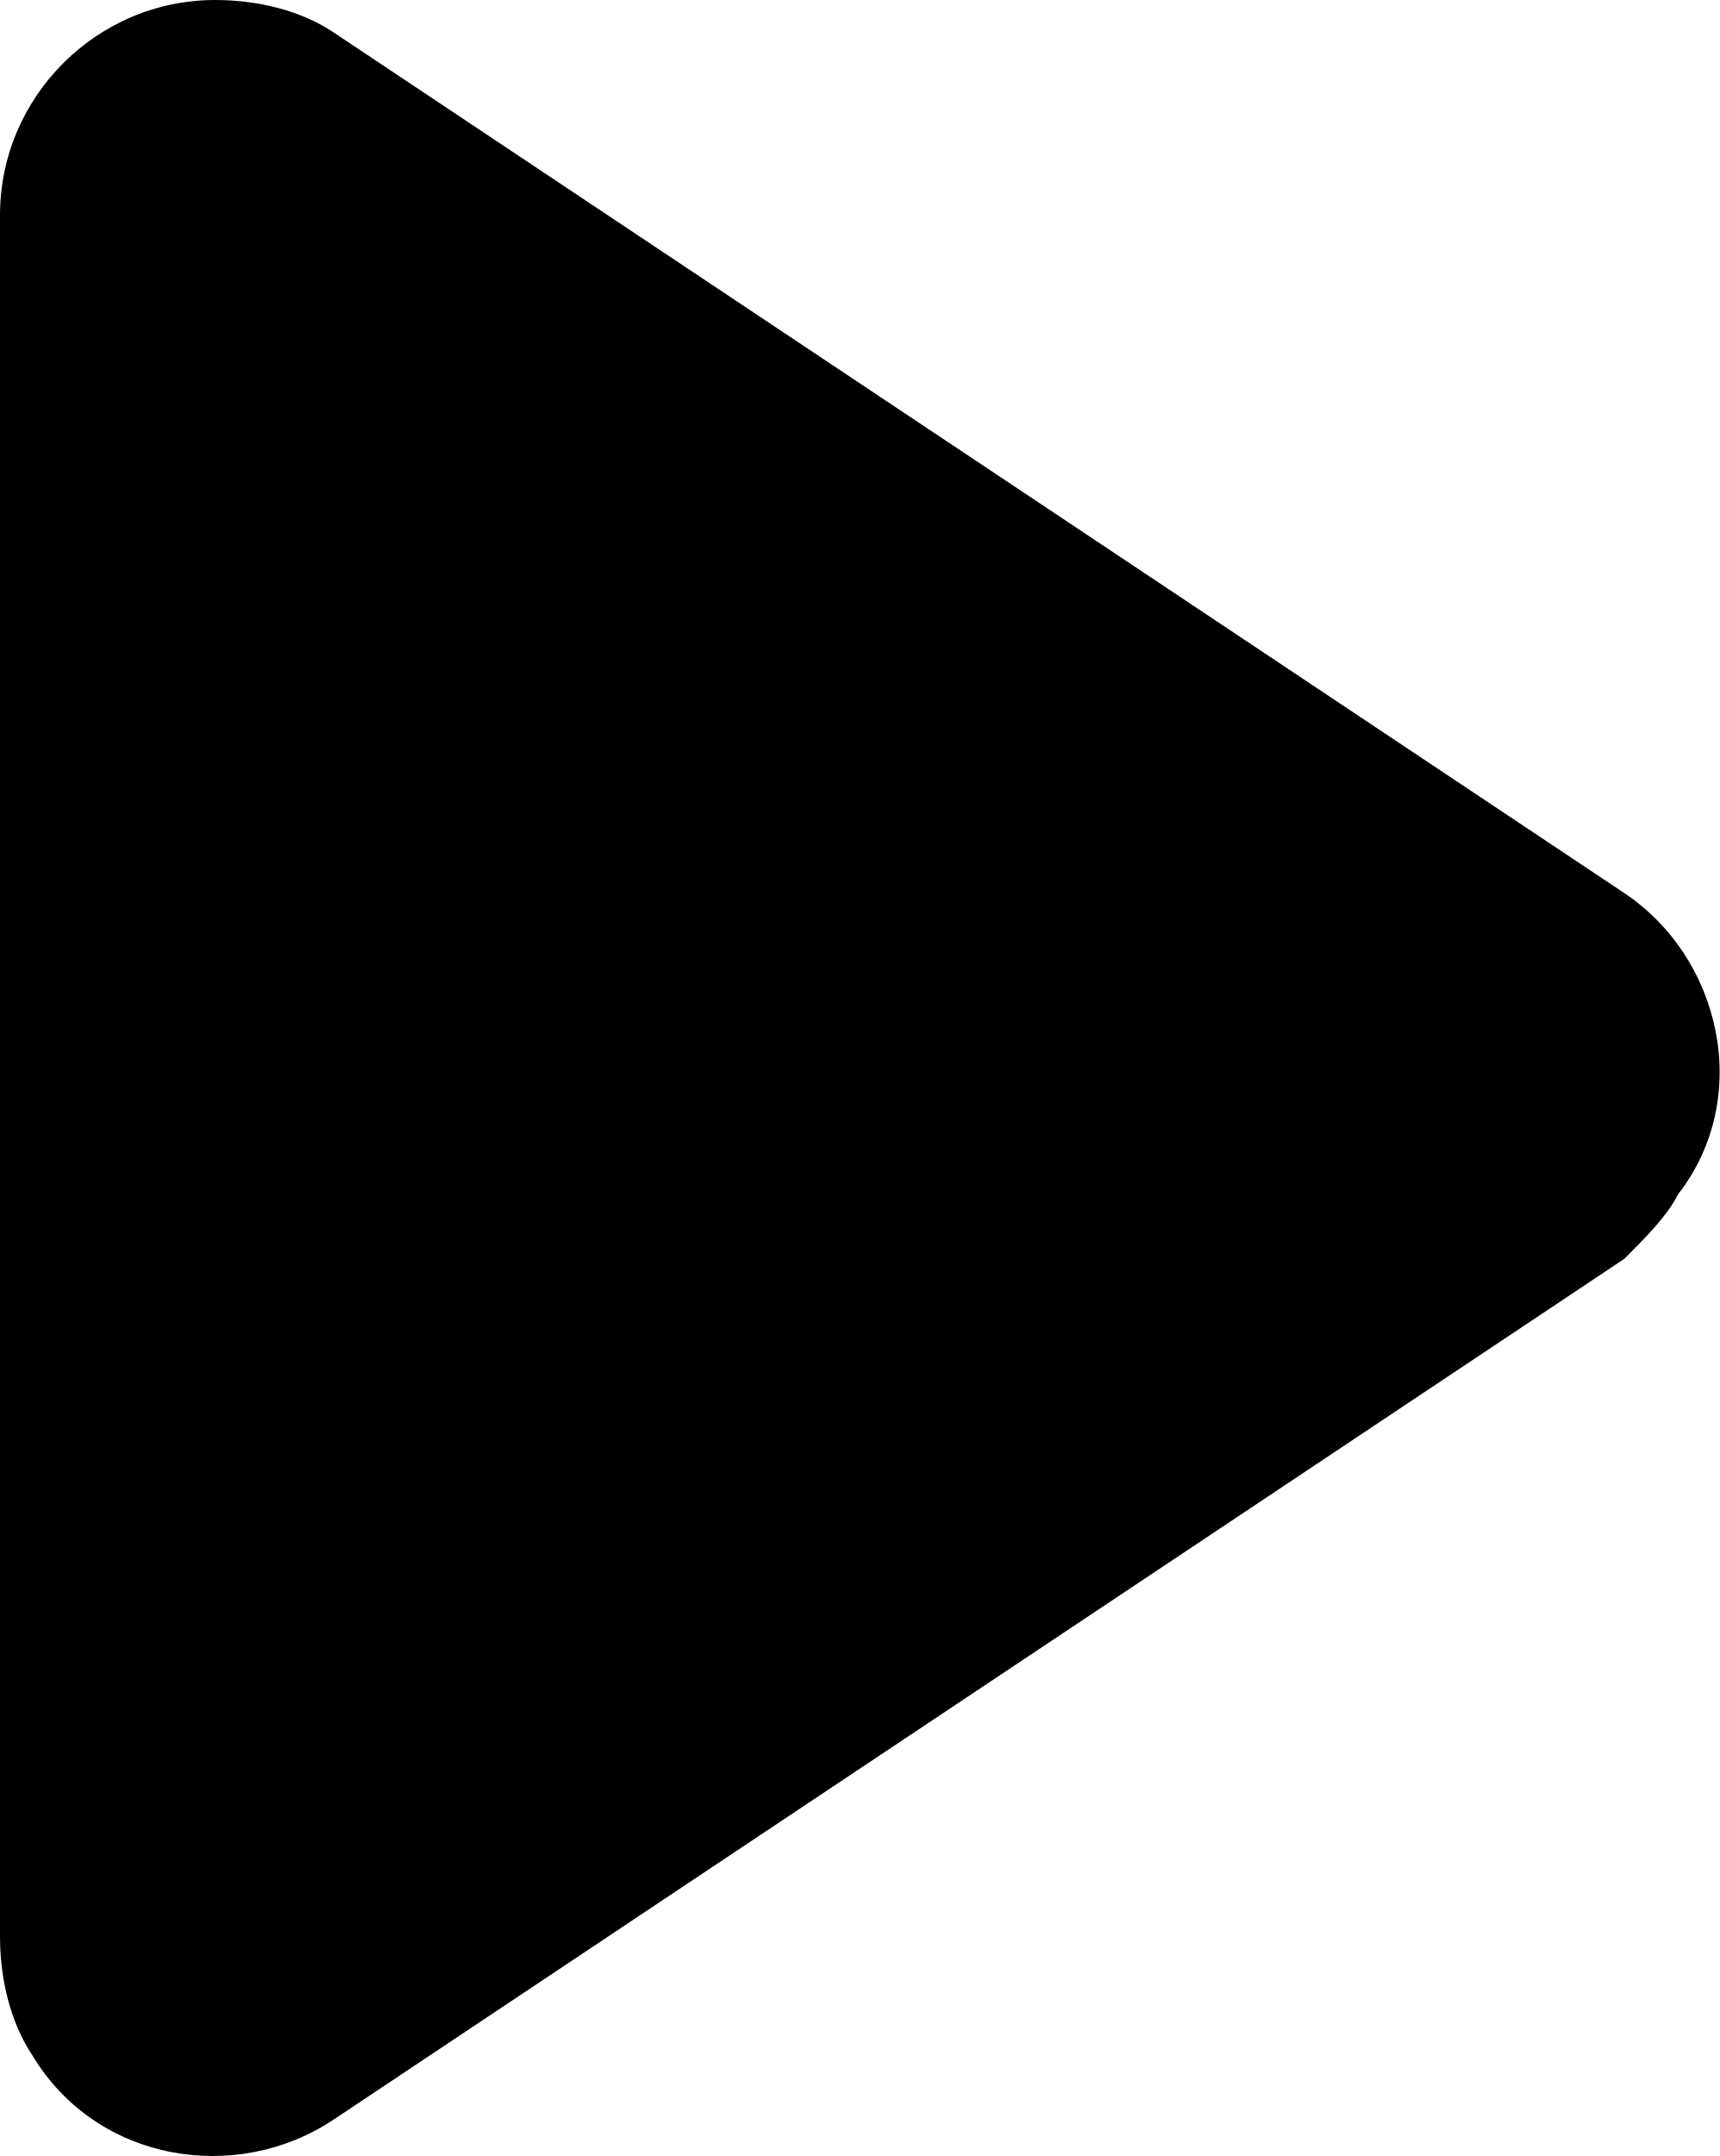
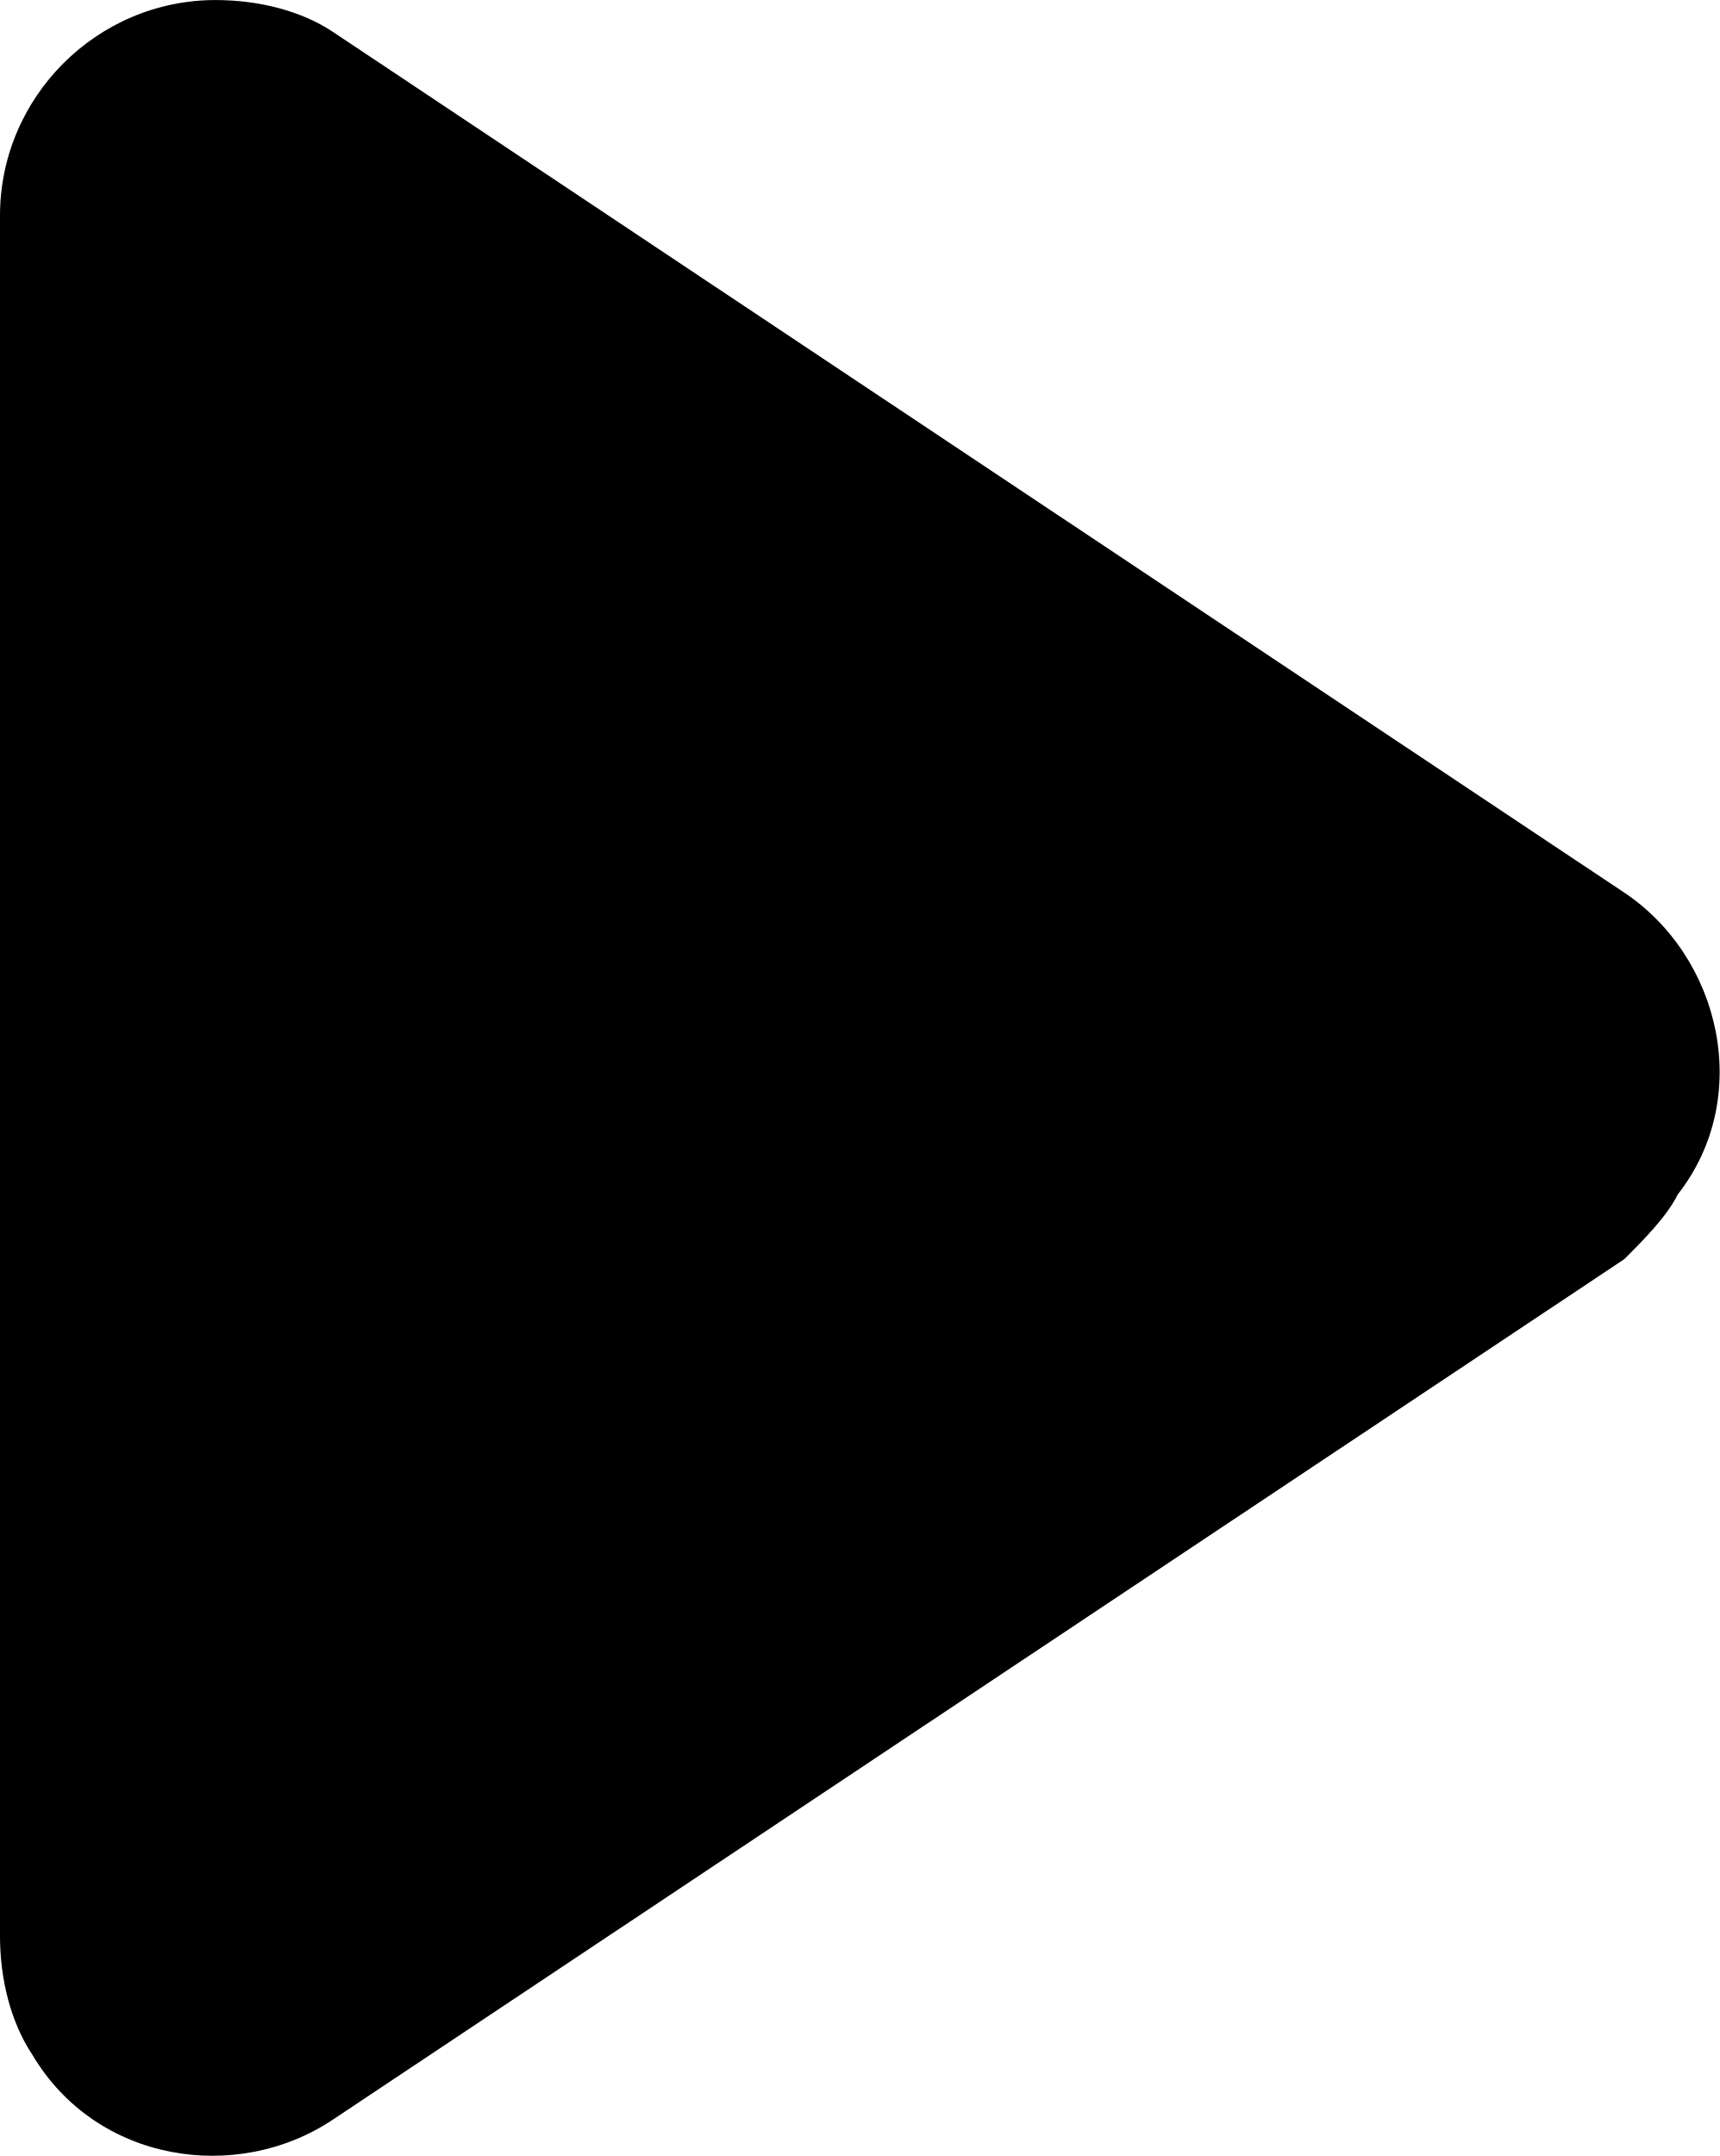
- <svg xmlns="http://www.w3.org/2000/svg" version="1.1" id="icon-play" x="0px" y="0px" width="39.89px" height="49.998px" viewBox="0 0 39.89 49.998" enable-background="new 0 0 39.89 49.998" xml:space="preserve" aria-labelledby="play-title">
-   <path d="M37.677,29.194L7.735,49.156c-2.246,1.497-5.49,0.998-6.987-1.497C0.25,46.911,0,45.912,0,44.914V4.991   C0,2.246,2.246,0,4.99,0c0.998,0,1.997,0.249,2.745,0.749L37.677,20.71c2.247,1.498,2.994,4.742,1.248,6.987   C38.675,28.196,38.176,28.696,37.677,29.194z" />
+ <svg xmlns="http://www.w3.org/2000/svg" width="39.89" height="50" viewBox="0 0 39.89 49.998" aria-labelledby="play-title" role="img">
+   <path d="M37.68 29.2L7.73 49.15c-2.24 1.5-5.5 1-6.98-1.5C.25 46.9 0 45.9 0 44.9V5c0-2.75 2.25-5 5-5 1 0 2 .25 2.74.75L37.68 20.7c2.24 1.5 3 4.75 1.24 7-.25.5-.74 1-1.24 1.5z" />
</svg>
